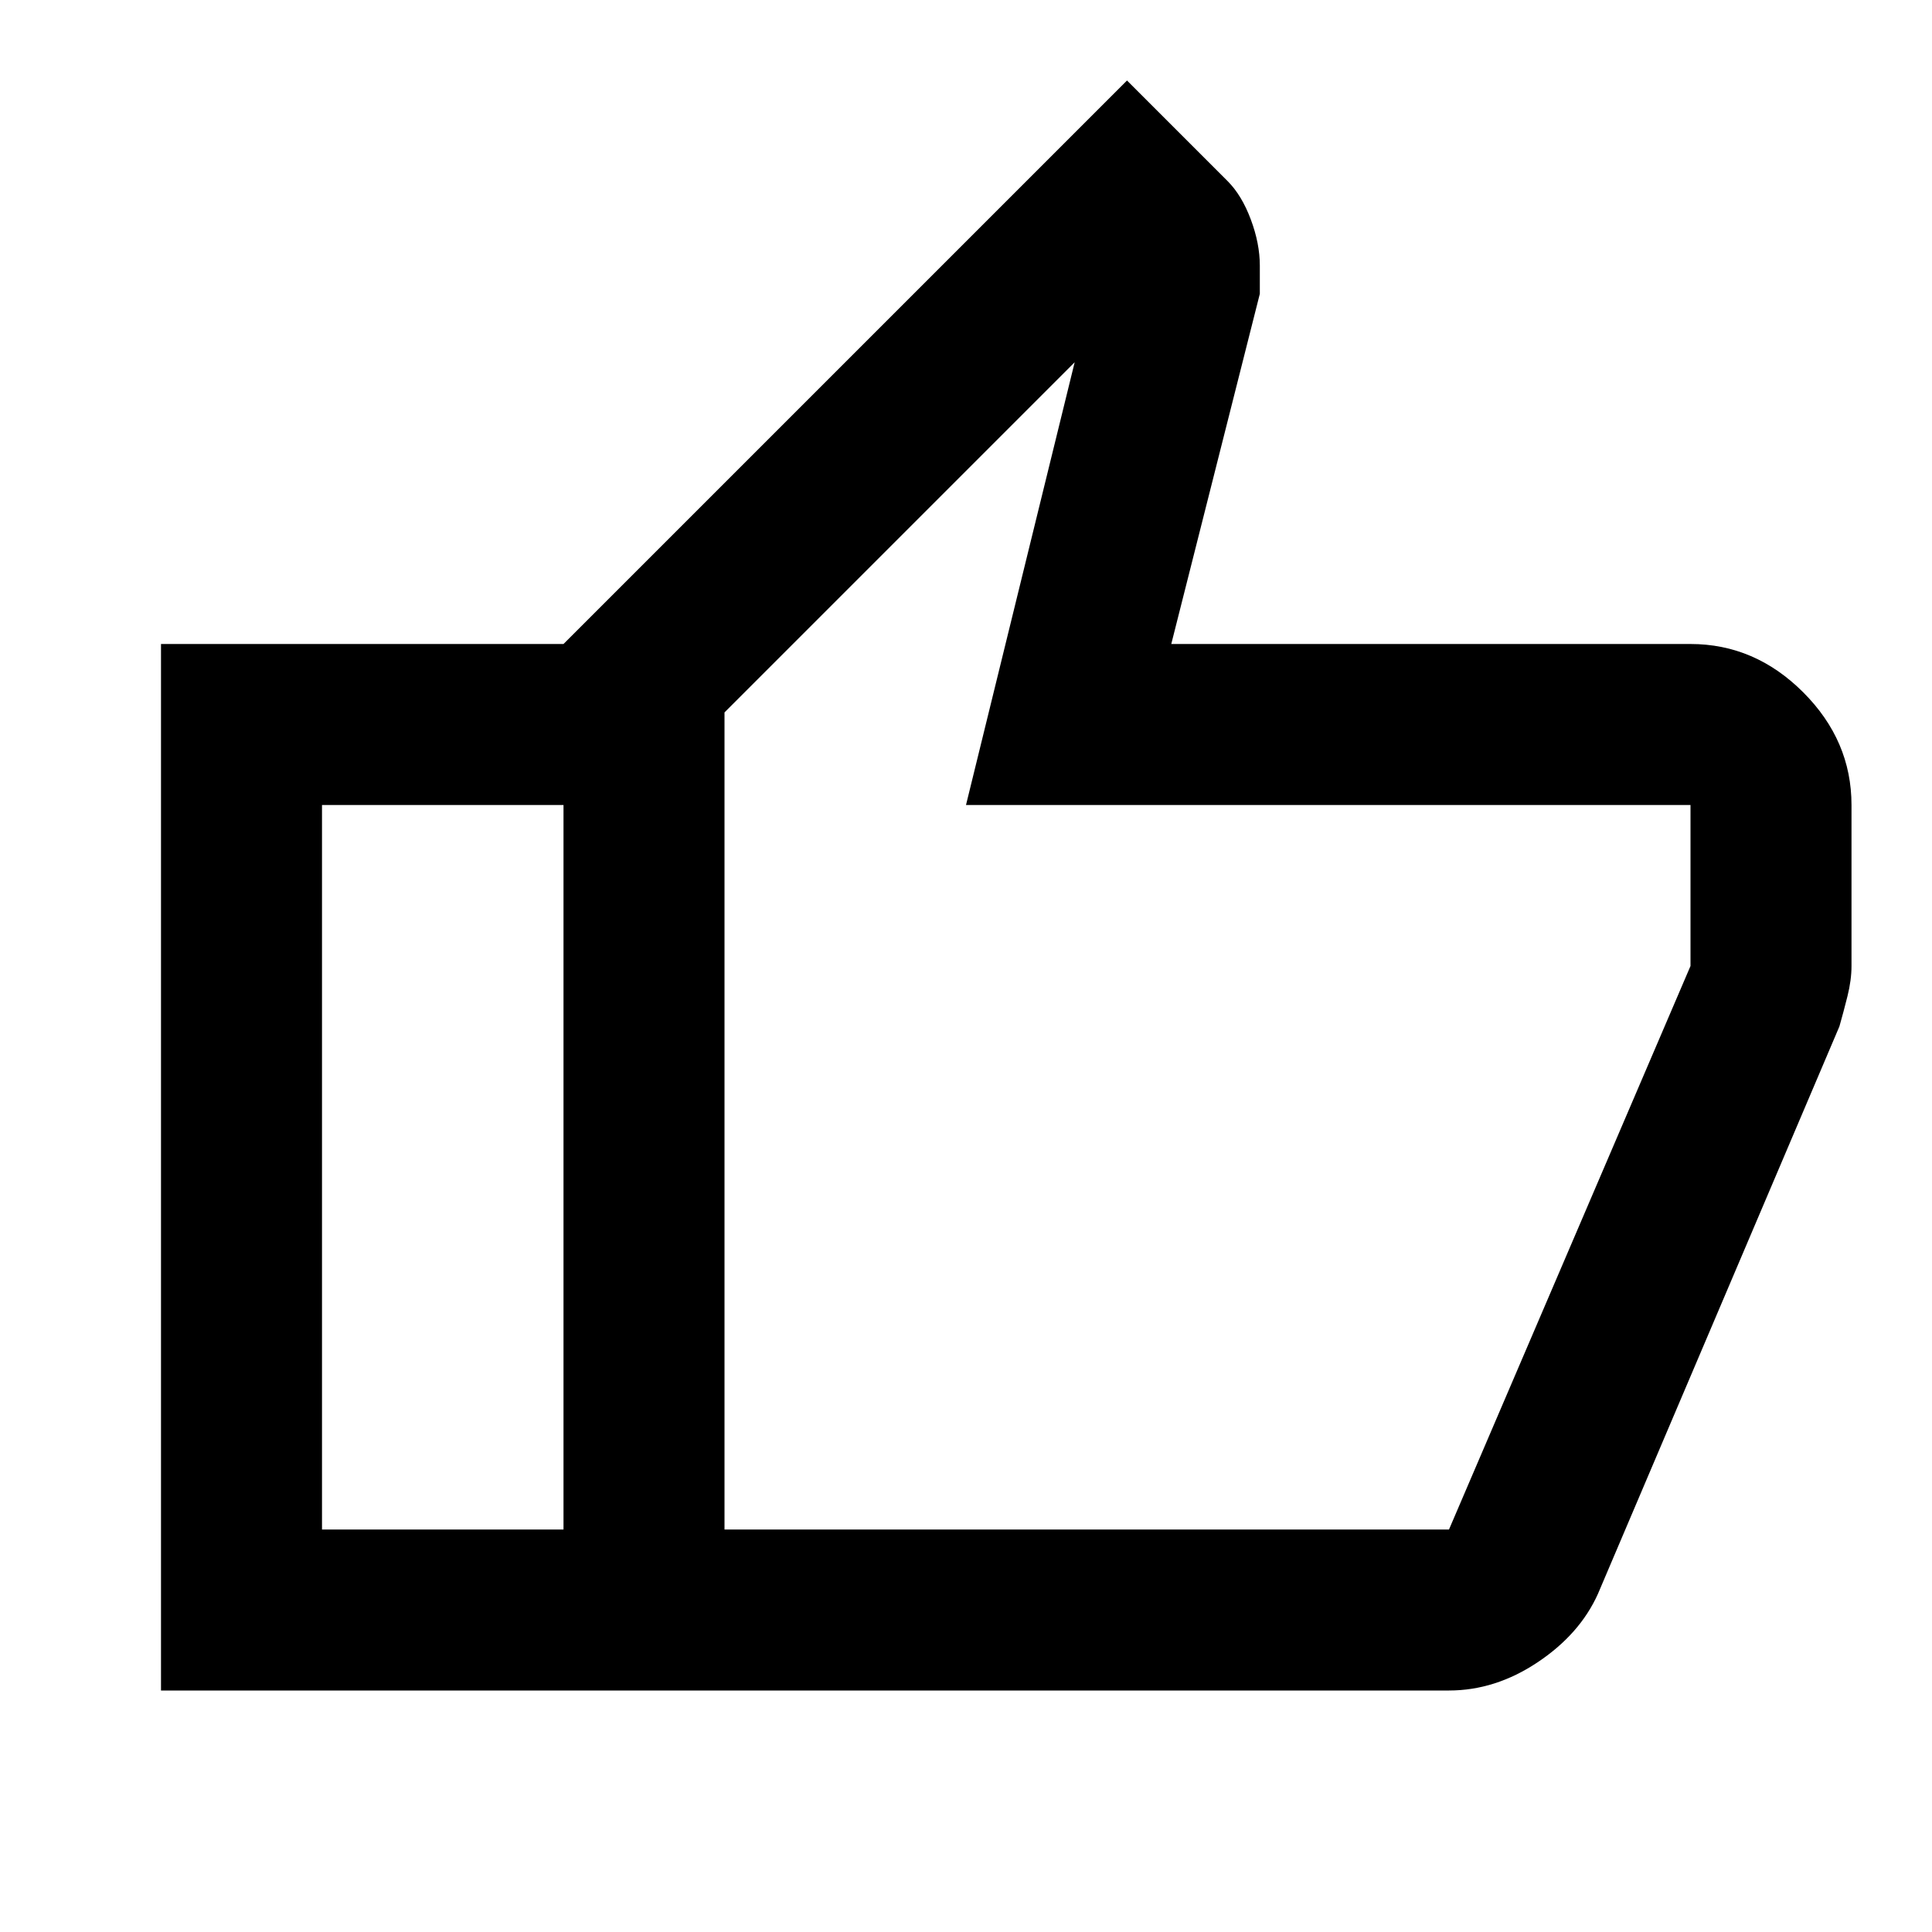
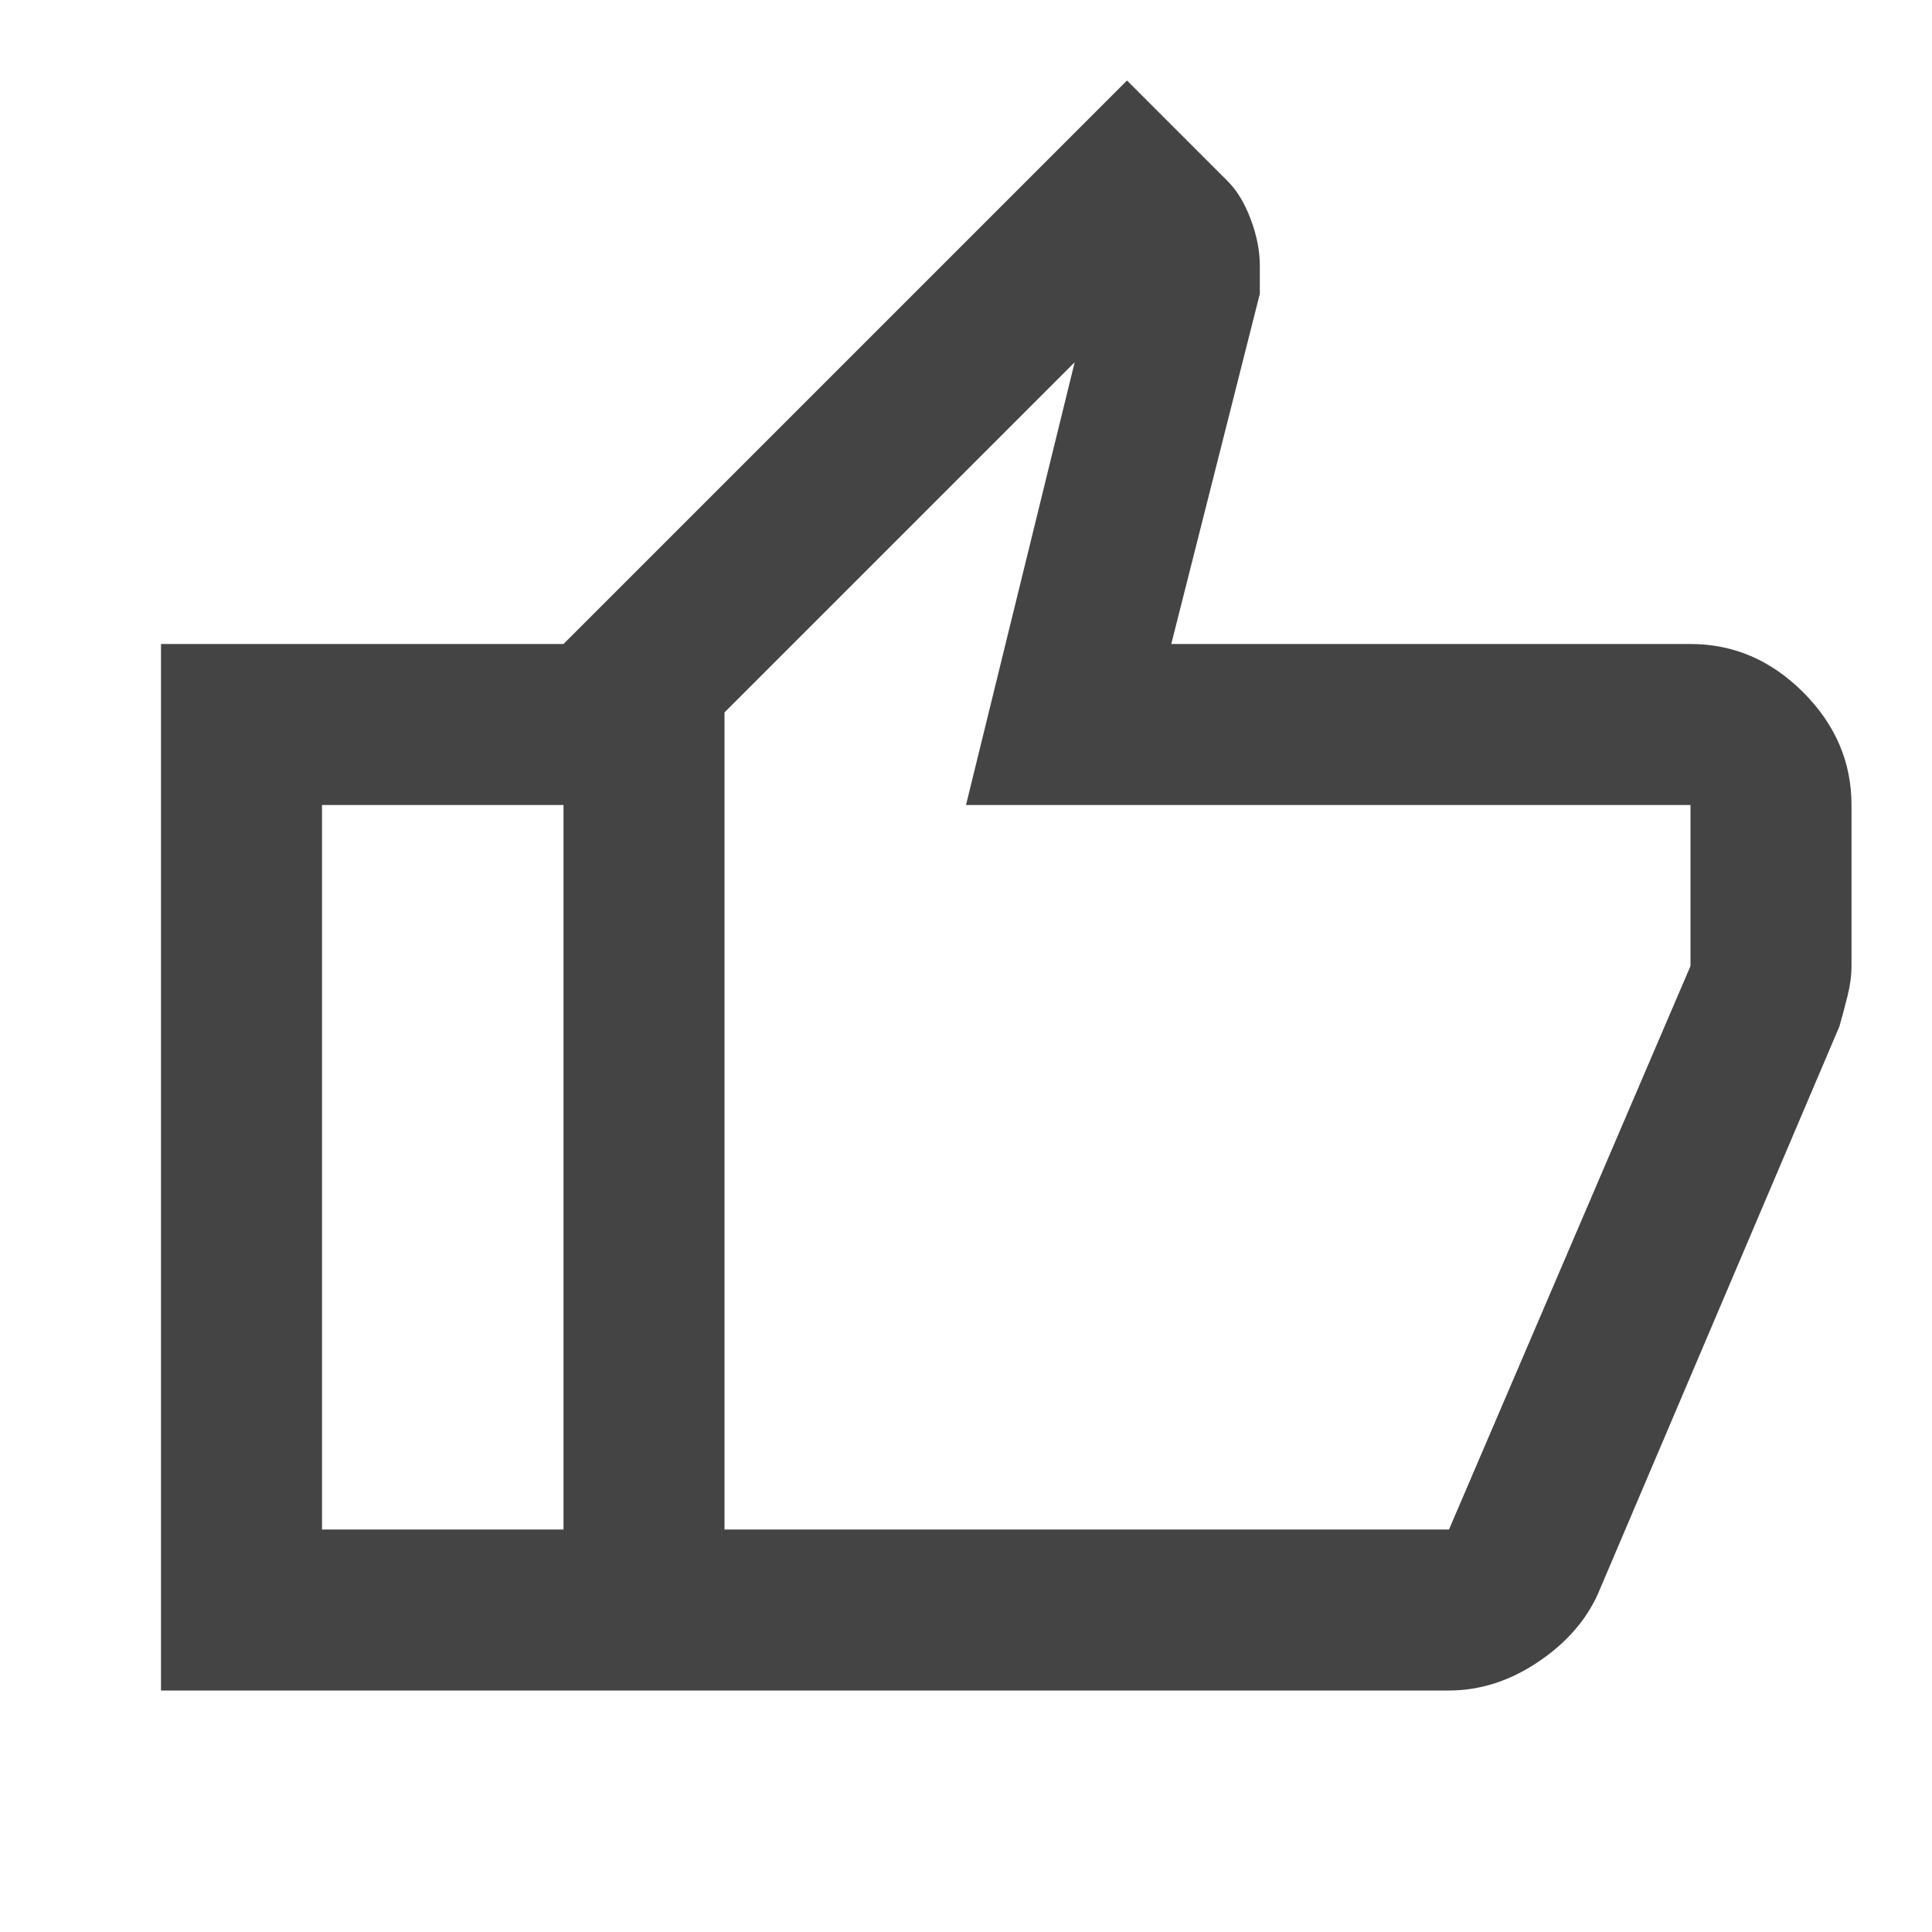
<svg xmlns="http://www.w3.org/2000/svg" height="24" viewBox="0 -960 960 960" width="24">
-   <path d="M720-120H280v-520l280-280 50 50q7 7 11.5 19t4.5 23v14l-44 174h258q32 0 56 24t24 56v80q0 7-2 15t-4 15L794-168q-9 20-30 34t-44 14Zm-360-80h360l120-280v-80H480l54-220-174 174v406Zm0-406v406-406Zm-80-34v80H160v360h120v80H80v-520h200Z" />
+   <path d="M720-120H280v-520l280-280 50 50q7 7 11.5 19t4.5 23v14l-44 174h258q32 0 56 24t24 56v80q0 7-2 15t-4 15L794-168q-9 20-30 34t-44 14Zm-360-80h360l120-280v-80H480l54-220-174 174v406Zm0-406v406-406Zm-80-34v80H160v360h120v80H80v-520h200Z" fill="#444444" />
</svg>
